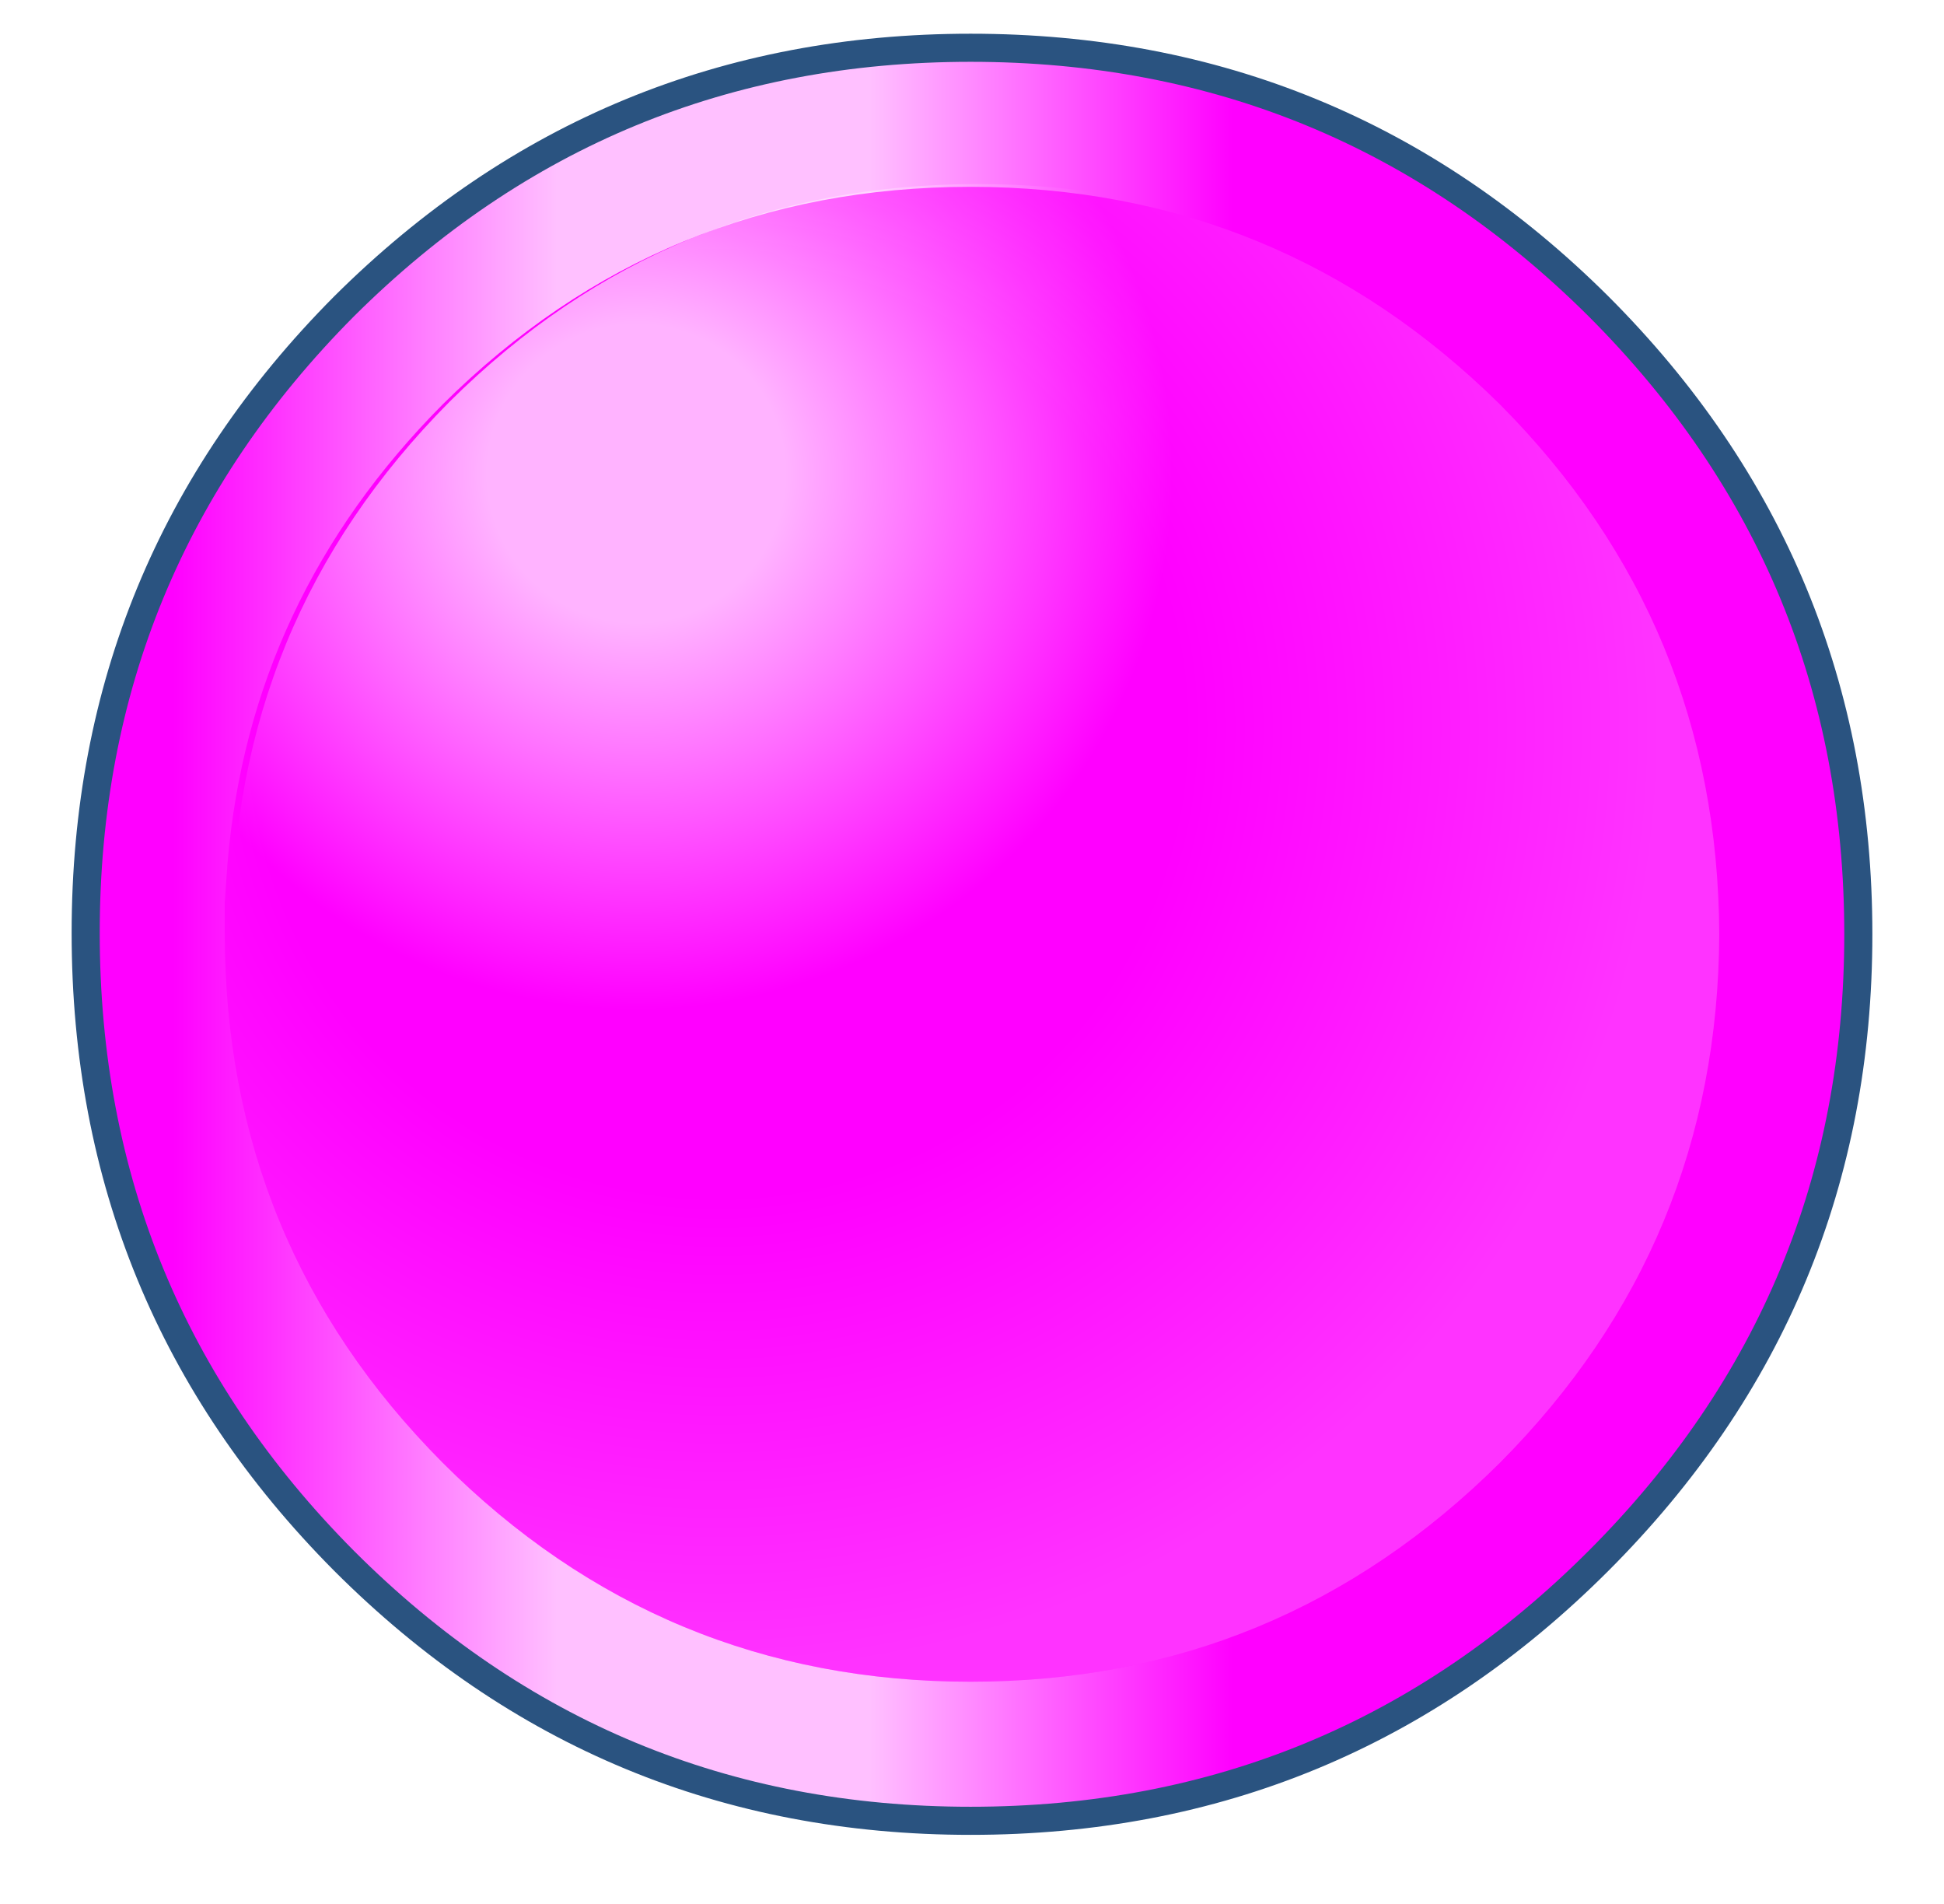
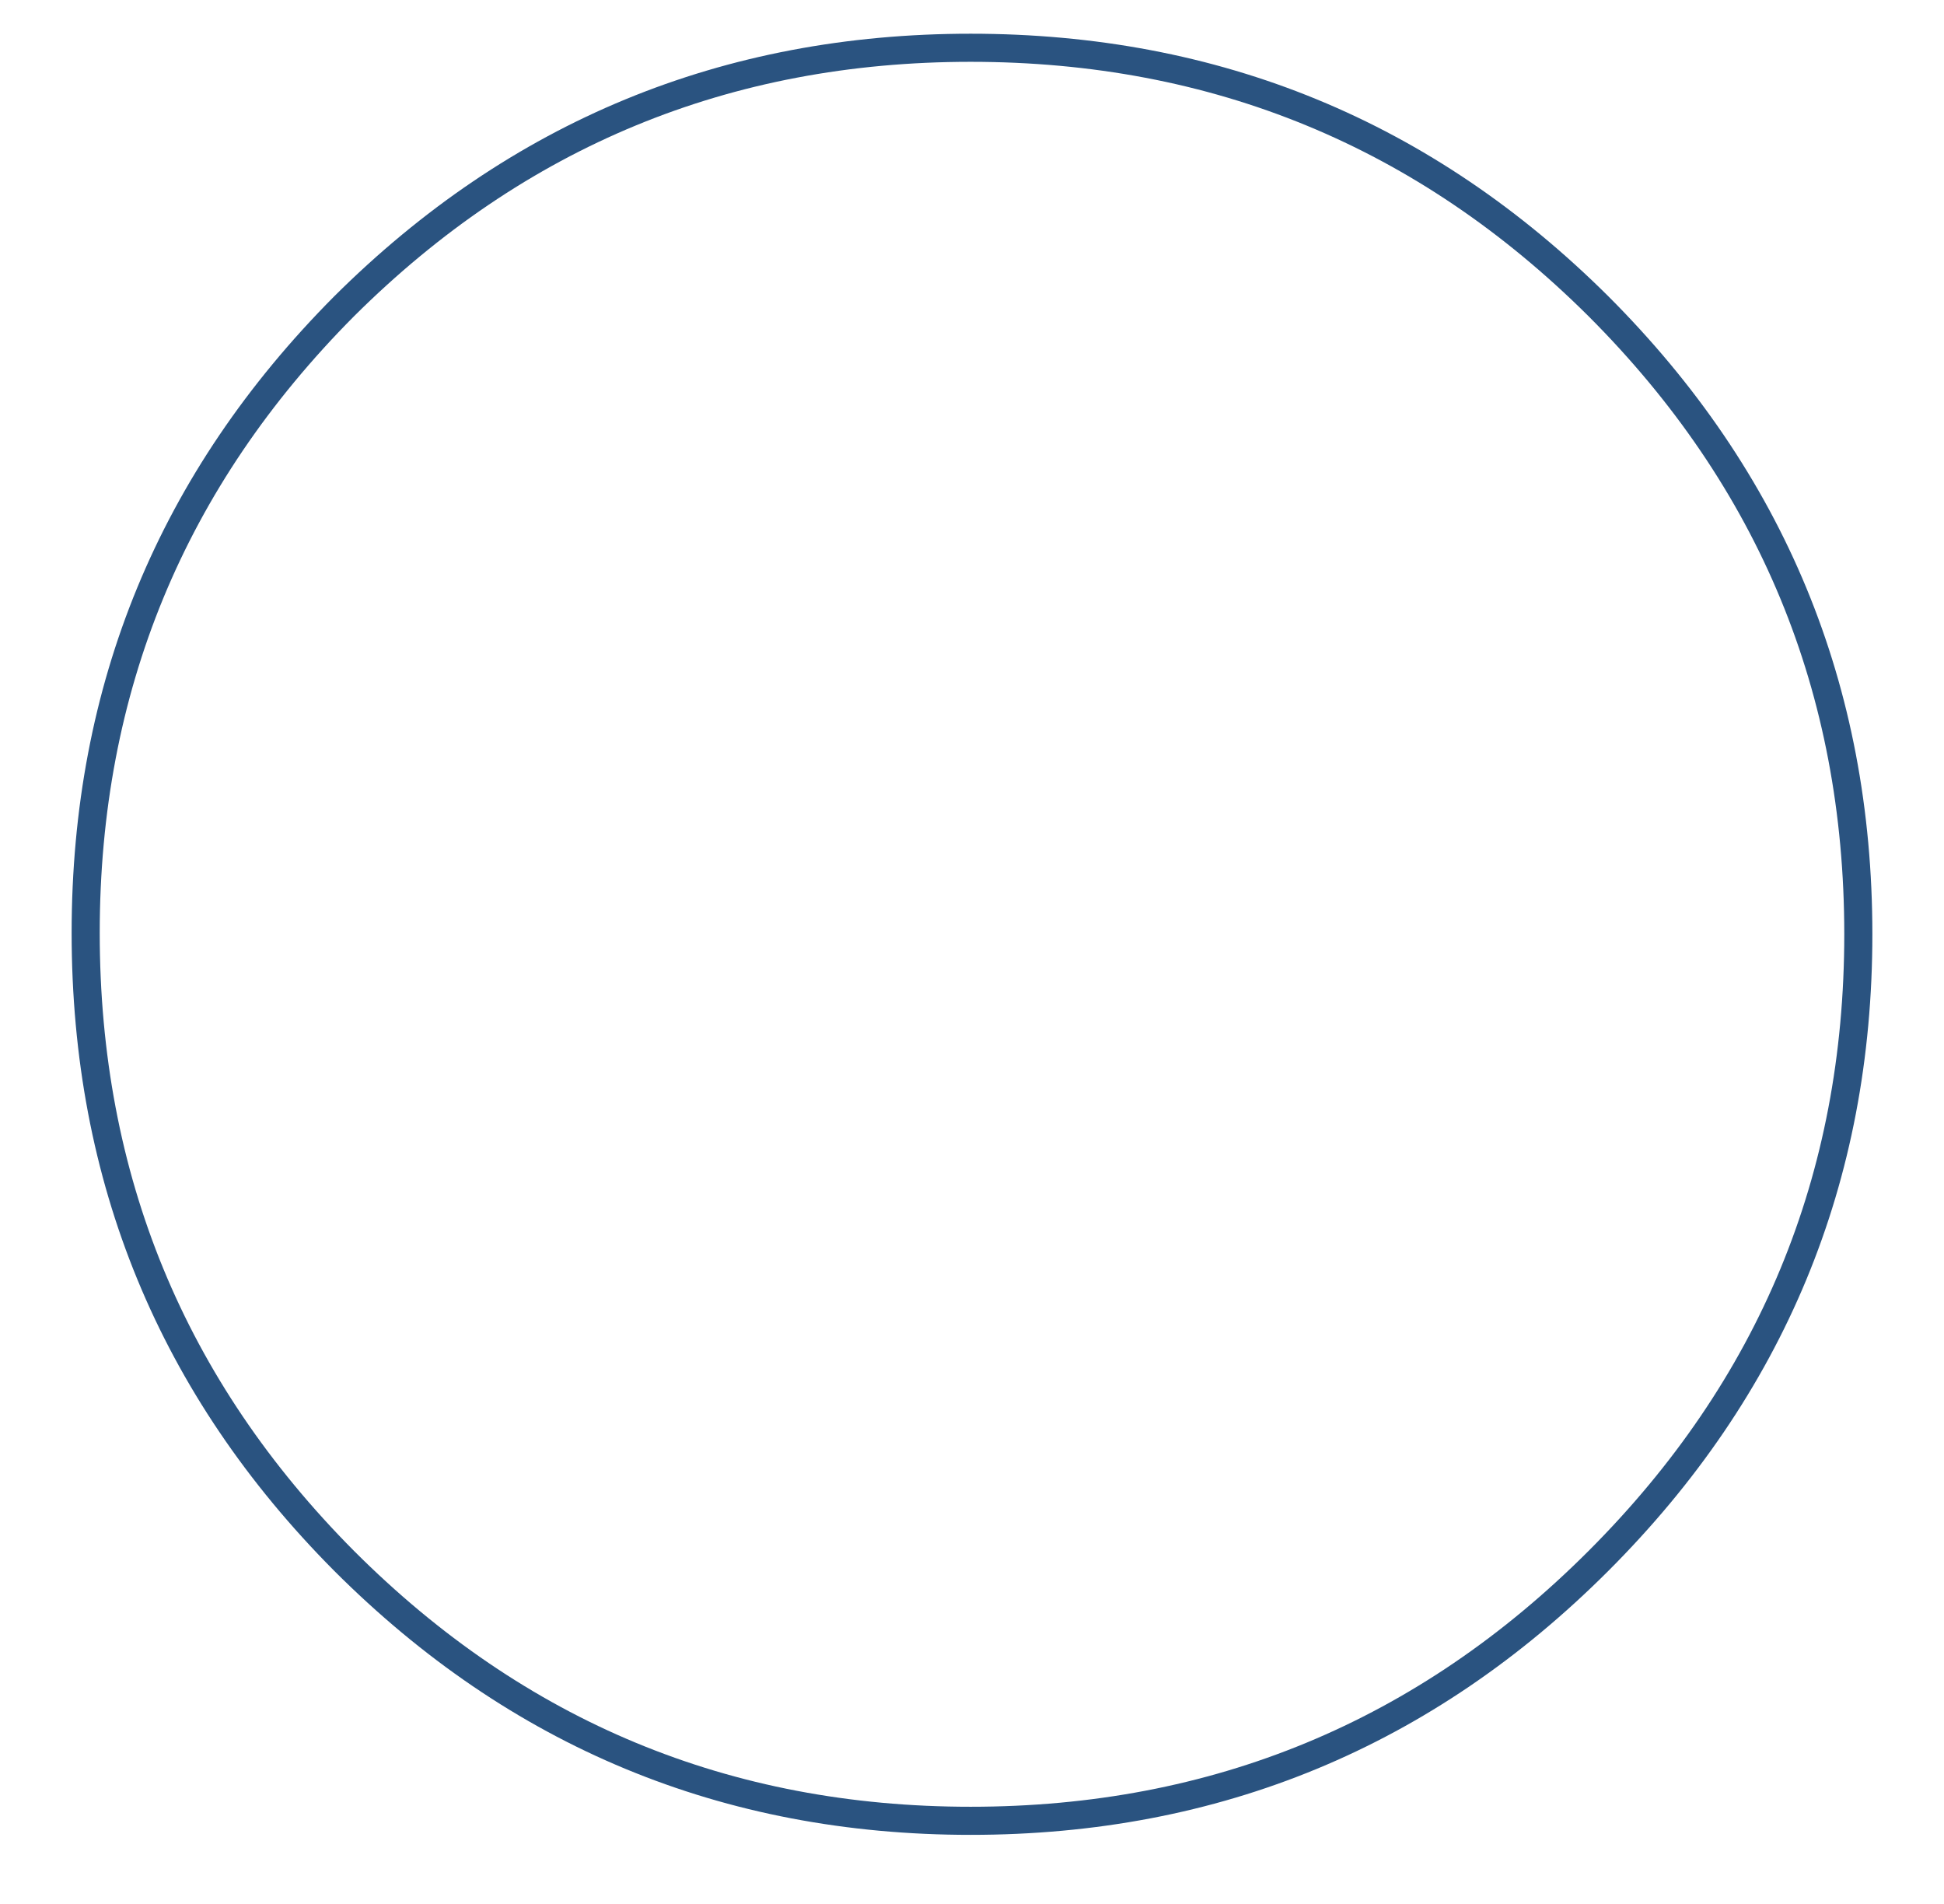
<svg xmlns="http://www.w3.org/2000/svg" xmlns:xlink="http://www.w3.org/1999/xlink" height="67.75" width="69.2">
-   <path fill="#f0f" d="M66.15 33.25q0 13.05-9.25 22.3T34.55 64.8q-13.05 0-22.3-9.25-9.2-9.25-9.2-22.35 0-13.05 9.2-22.3 9.25-9.2 22.3-9.2 13.1 0 22.35 9.2 9.25 9.25 9.25 22.35z" />
-   <use height="64.1" transform="translate(2.55 1.2)" width="64.1" xlink:href="#a" />
+   <path fill="#f0f0" d="M66.15 33.25q0 13.05-9.25 22.3T34.55 64.8q-13.05 0-22.3-9.25-9.2-9.25-9.2-22.35 0-13.05 9.2-22.3 9.25-9.2 22.3-9.2 13.1 0 22.35 9.2 9.25 9.25 9.25 22.35z" />
+   <path fill="#f0f0" d="M61.45 33.15q-.05 11-7.8 18.8-7.85 7.8-18.85 7.8-11 0-18.8-7.8-7.75-7.8-7.75-18.85 0-11 7.75-18.8 7.8-7.75 18.8-7.75t18.85 7.75q7.75 7.8 7.8 18.85" />
+   <use height="64.1" transform="translate(2.55 1.2)" width="64.1" xlink:href="#b" />
  <defs>
-     <radialGradient cx="0" cy="0" gradientTransform="matrix(.041 0 0 .041 -9.5 28.4)" gradientUnits="userSpaceOnUse" id="c" r="819.2" spreadMethod="pad">
+     <radialGradient cx="0" cy="0" gradientTransform="matrix(.041 0 0 .041 -9.5 28.4)" gradientUnits="userSpaceOnUse" id="d" r="819.2" spreadMethod="pad">
      <stop offset=".494" stop-color="#fff" stop-opacity="0" />
      <stop offset="1" stop-color="#fff" stop-opacity=".2" />
    </radialGradient>
-     <radialGradient cx="0" cy="0" gradientTransform="translate(-12.4 19.3) scale(.0233)" gradientUnits="userSpaceOnUse" id="d" r="819.2" spreadMethod="pad">
+     <radialGradient cx="0" cy="0" gradientTransform="translate(-12.4 19.3) scale(.0233)" gradientUnits="userSpaceOnUse" id="a" r="819.2" spreadMethod="pad">
      <stop offset=".278" stop-color="#fff" stop-opacity=".702" />
      <stop offset="1" stop-color="#fff" stop-opacity="0" />
    </radialGradient>
-     <linearGradient gradientTransform="matrix(.0231 0 0 .0313 -9.95 33.4)" gradientUnits="userSpaceOnUse" id="b" spreadMethod="pad" x1="-819.2" x2="819.2">
+     <linearGradient gradientTransform="matrix(.0231 0 0 .0313 -9.95 33.4)" gradientUnits="userSpaceOnUse" id="c" spreadMethod="pad" x1="-819.2" x2="819.2">
      <stop offset="0" stop-color="#fff" stop-opacity="0" />
      <stop offset=".361" stop-color="#fff" stop-opacity=".753" />
      <stop offset=".655" stop-color="#fff" stop-opacity=".753" />
      <stop offset=".996" stop-color="#fff" stop-opacity="0" />
    </linearGradient>
-     <g id="a">
-       <path d="M26.15 35.7q-.05-11.05-7.8-18.85Q10.5 9.1-.5 9.1q-11 0-18.8 7.75-6.85 6.9-7.65 16.3l-.1 1.4v1.1q0 11.05 7.75 18.85 7.8 7.8 18.8 7.8t18.85-7.8q7.75-7.8 7.8-18.8m4.95 0q0 13.05-9.25 22.3T-.5 67.25q-13.05 0-22.3-9.25-9.2-9.25-9.2-22.35l.05-1.1.05-1.4q.8-11.45 9.1-19.8 9.25-9.2 22.3-9.2 13.1 0 22.35 9.2Q31.1 22.6 31.1 35.7" fill="url(#b)" fill-rule="evenodd" transform="translate(32.5 -3.65)" />
-       <path d="M26.15 35.7q-.05 11-7.8 18.8Q10.5 62.3-.5 62.3q-11 0-18.8-7.8-7.75-7.8-7.75-18.85v-1.1l.1-1.4q.8-9.4 7.65-16.3Q-11.5 9.1-.5 9.1t18.85 7.75q7.75 7.8 7.8 18.85" fill="url(#c)" fill-rule="evenodd" transform="translate(32.5 -3.65)" />
-       <path d="M26.4 35.6q-.05 11-7.8 18.8-7.85 7.8-18.85 7.8-11 0-18.8-7.8-7.75-7.8-7.75-18.85 0-11 7.75-18.8Q-11.25 9-.25 9t18.85 7.75q7.75 7.8 7.8 18.85" fill="url(#d)" fill-rule="evenodd" transform="translate(32.5 -3.65)" />
+     <g id="b">
+       <path d="M26.15 35.7q-.05-11.05-7.8-18.85Q10.5 9.1-.5 9.1q-11 0-18.8 7.75-6.85 6.9-7.65 16.3l-.1 1.4v1.1q0 11.05 7.75 18.85 7.8 7.8 18.8 7.8t18.85-7.8q7.75-7.8 7.8-18.8m4.95 0q0 13.05-9.25 22.3T-.5 67.25q-13.05 0-22.3-9.25-9.2-9.25-9.2-22.35l.05-1.1.05-1.4q.8-11.45 9.1-19.8 9.25-9.2 22.3-9.2 13.1 0 22.35 9.2Q31.1 22.6 31.1 35.7" fill="url(#c)" fill-rule="evenodd" transform="translate(32.5 -3.65)" />
+       <path d="M26.15 35.7q-.05 11-7.8 18.8Q10.5 62.3-.5 62.3q-11 0-18.8-7.8-7.75-7.8-7.75-18.85v-1.1l.1-1.4q.8-9.4 7.65-16.3Q-11.5 9.1-.5 9.1t18.85 7.75q7.75 7.8 7.8 18.85" fill="url(#d)" fill-rule="evenodd" transform="translate(32.5 -3.65)" />
+       <path d="M26.4 35.6q-.05 11-7.8 18.8-7.85 7.8-18.85 7.8-11 0-18.8-7.8-7.75-7.8-7.75-18.85 0-11 7.75-18.8Q-11.25 9-.25 9t18.85 7.75q7.75 7.8 7.8 18.85" fill="url(#a)" fill-rule="evenodd" transform="translate(32.5 -3.65)" />
      <path d="M31.1 35.7q0 13.05-9.25 22.3T-.5 67.25q-13.05 0-22.3-9.25-9.2-9.25-9.2-22.35 0-13.05 9.2-22.3 9.25-9.2 22.3-9.2 13.1 0 22.35 9.2Q31.1 22.6 31.1 35.7Z" fill="none" stroke="#2a5380" stroke-linecap="round" stroke-linejoin="round" transform="translate(32.5 -3.65)" />
    </g>
  </defs>
</svg>
